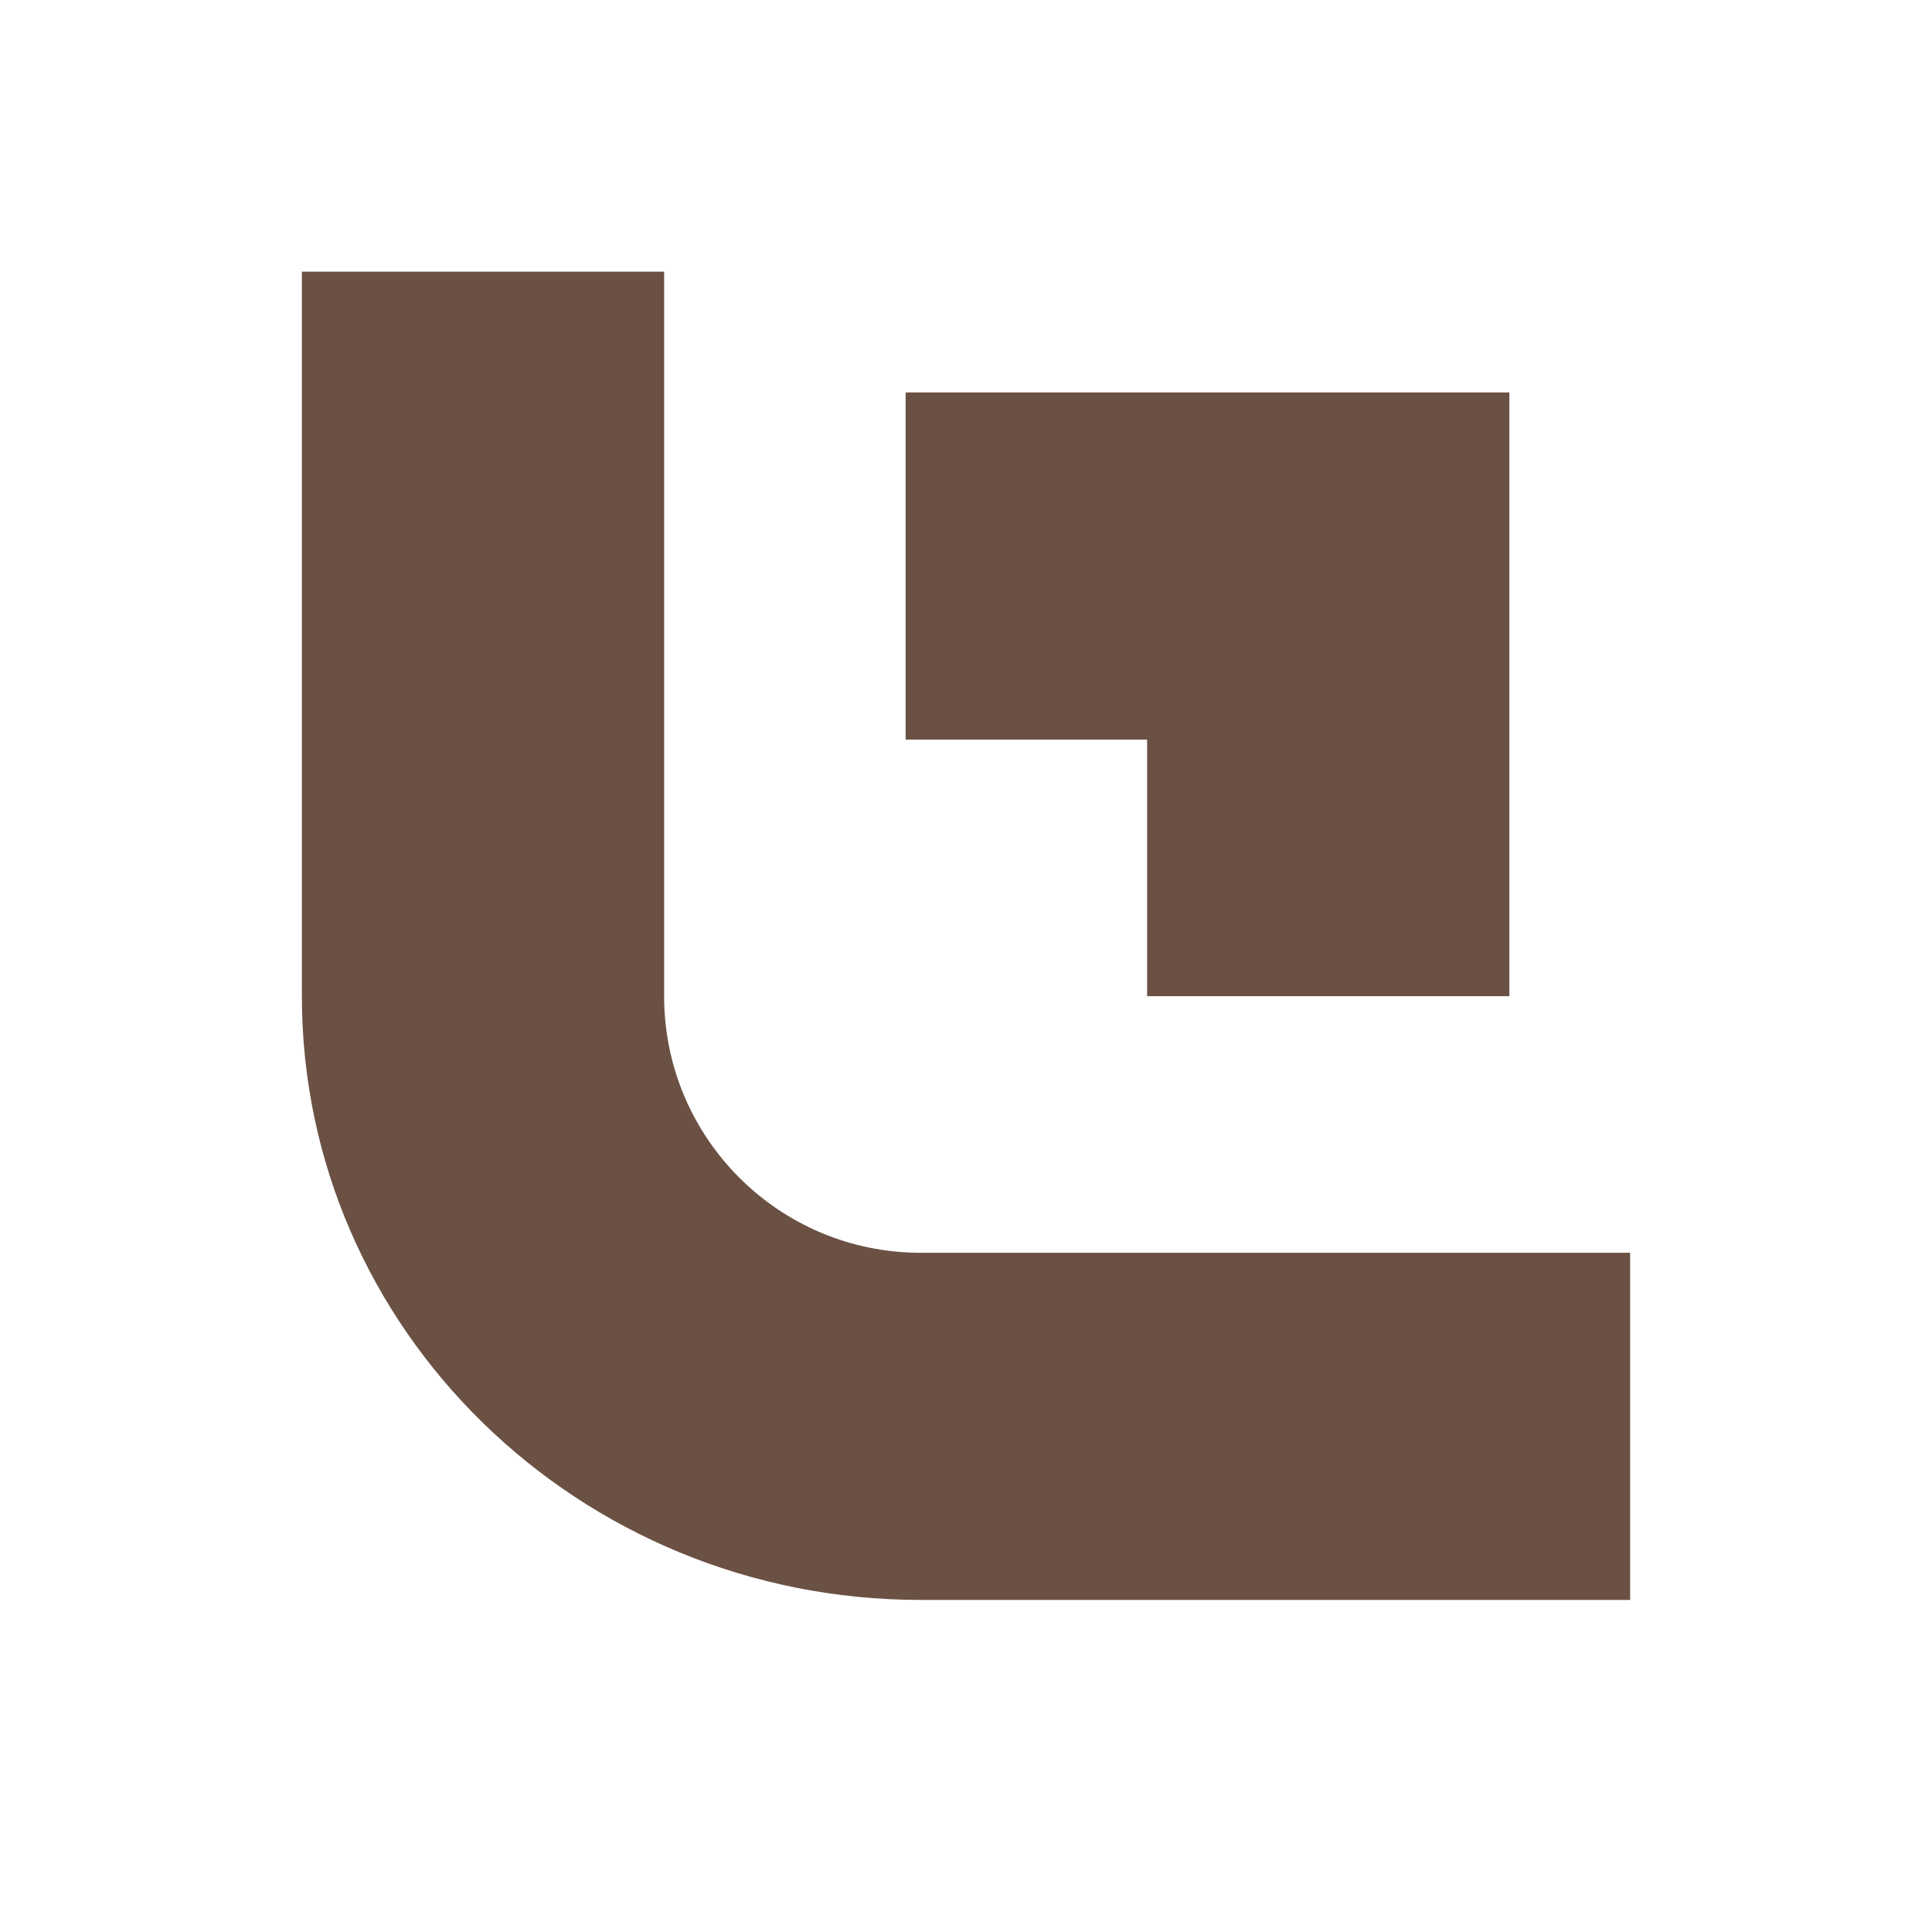
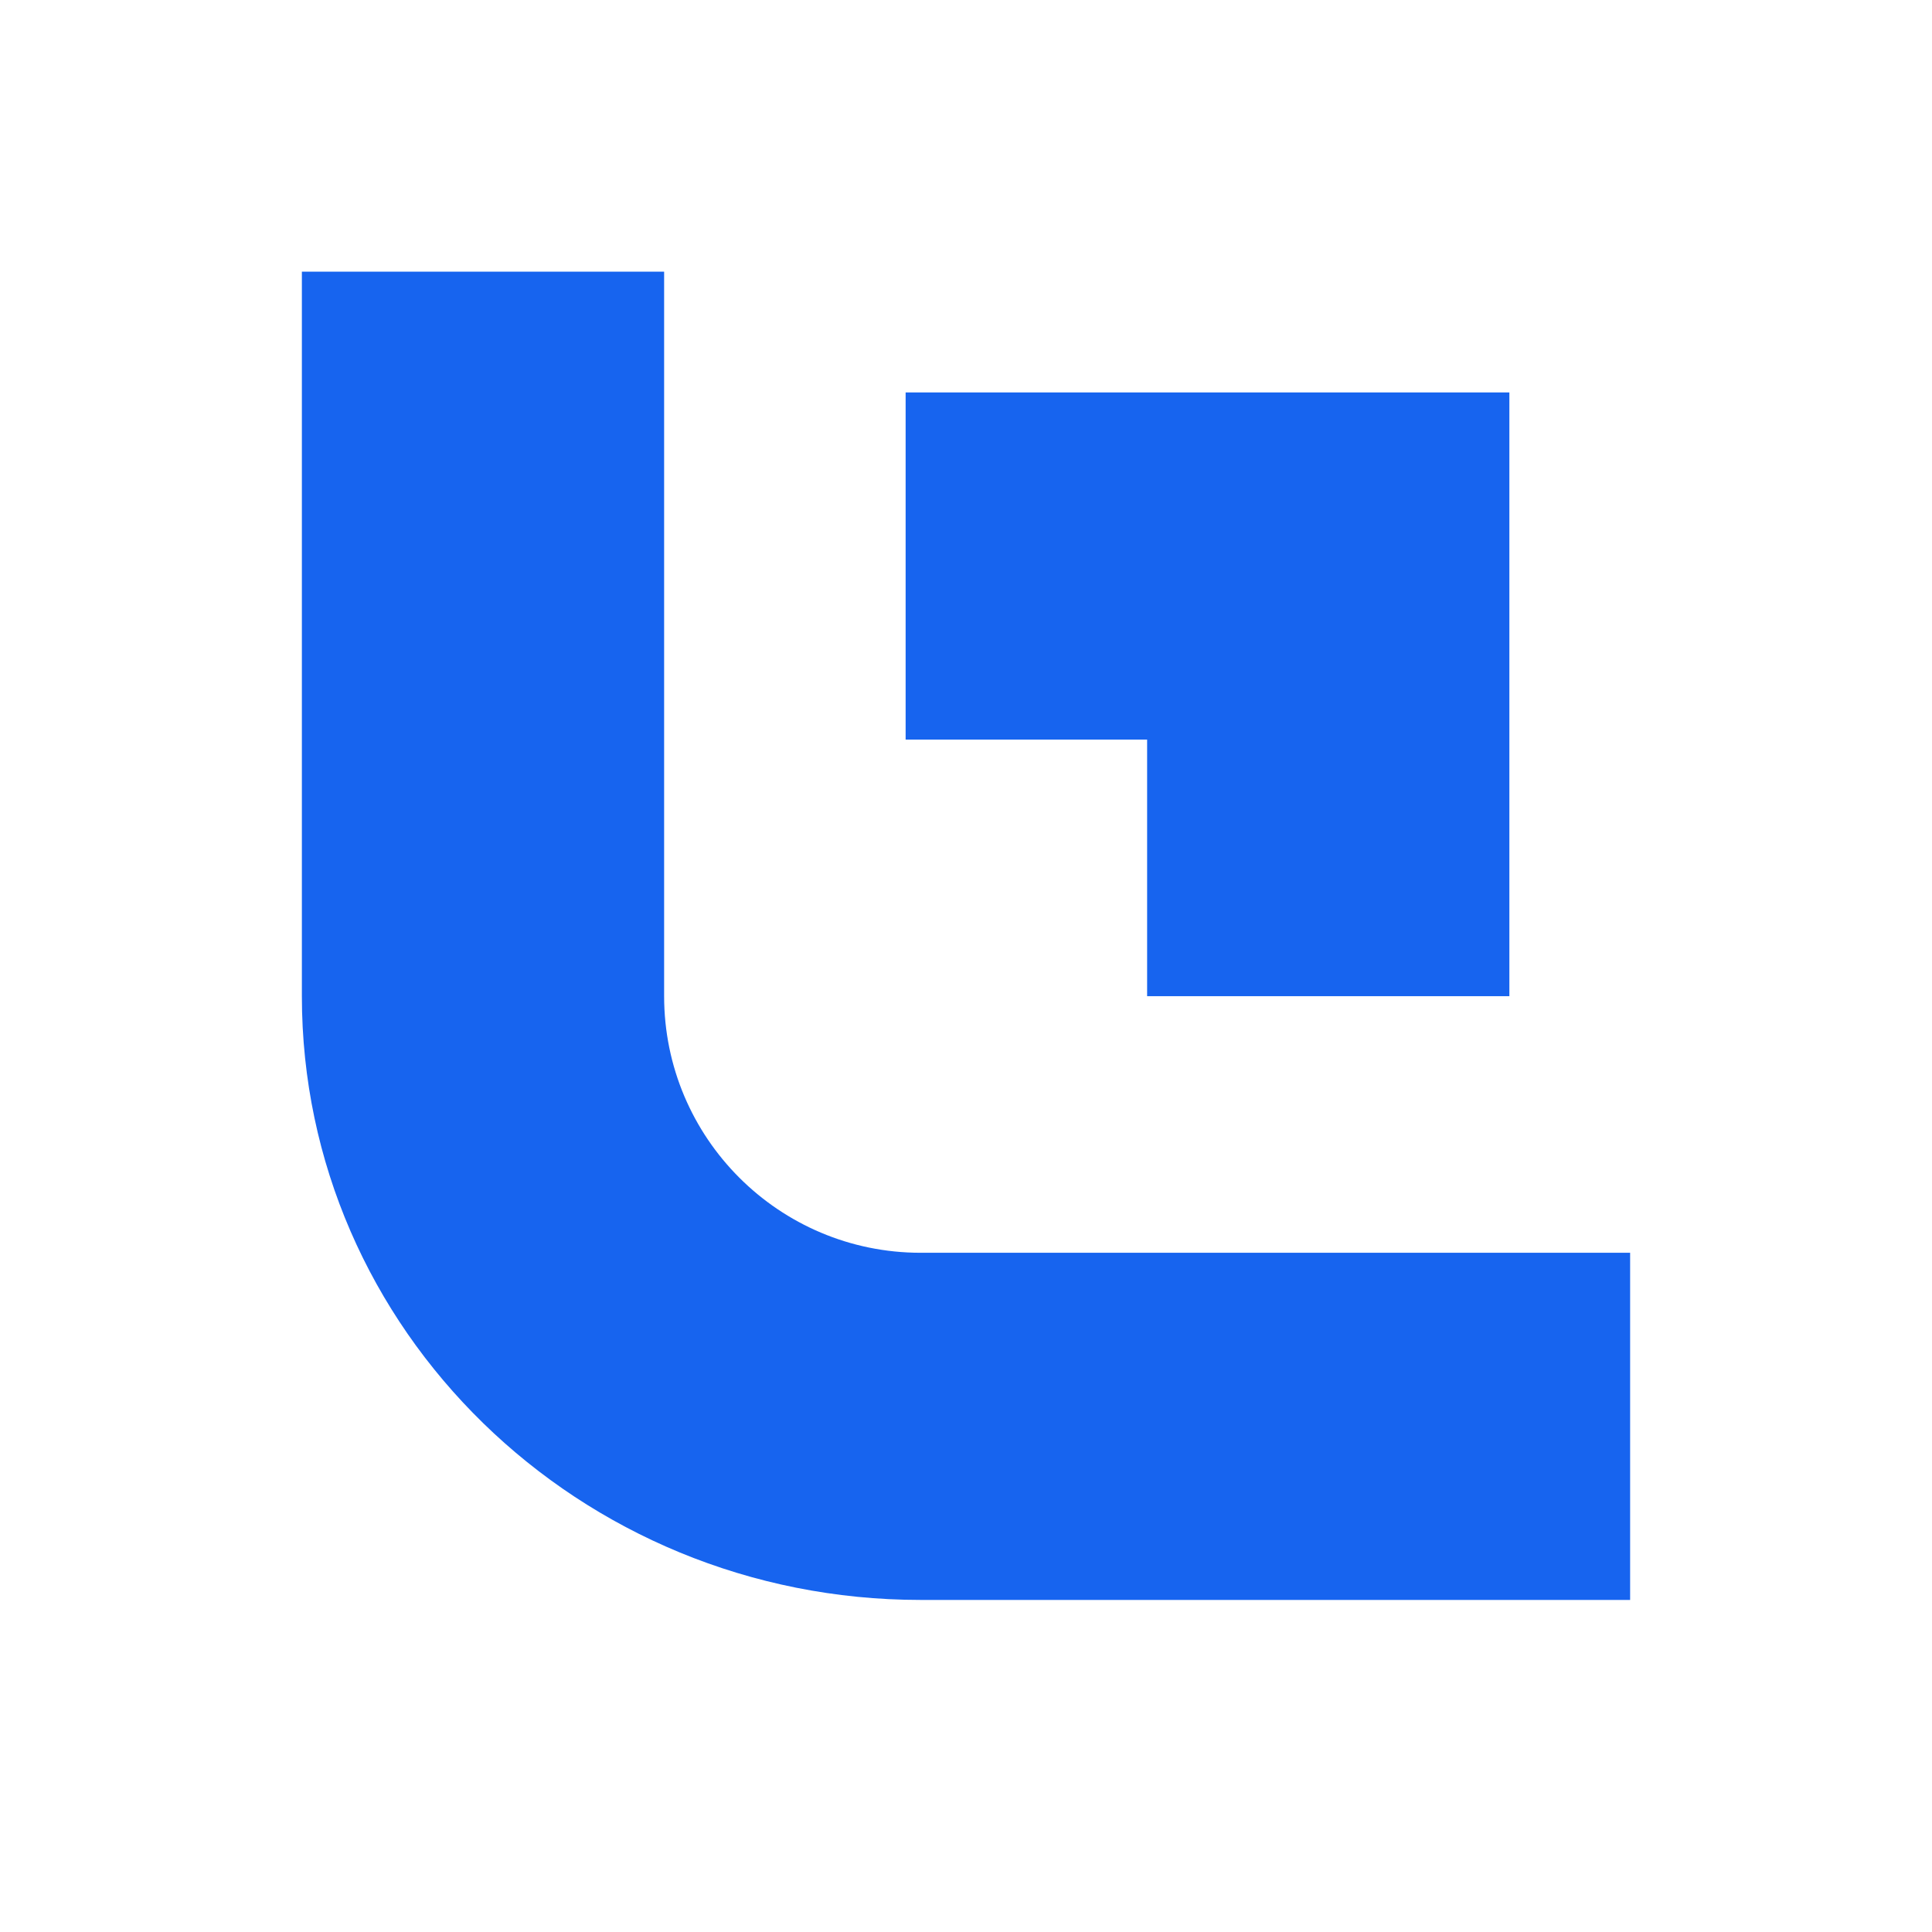
<svg xmlns="http://www.w3.org/2000/svg" viewBox="0 0 256 256" role="img">
-   <g fill="#6B5144">
+   <g fill="#1764ef">
    <path d="M40 36H88V132C88 150.78 103.22 166 122 166H216V212H122C76.71 212 40 176.18 40 132Z" />
    <path d="M120 52H200V132H152V98H120Z" />
  </g>
</svg>
